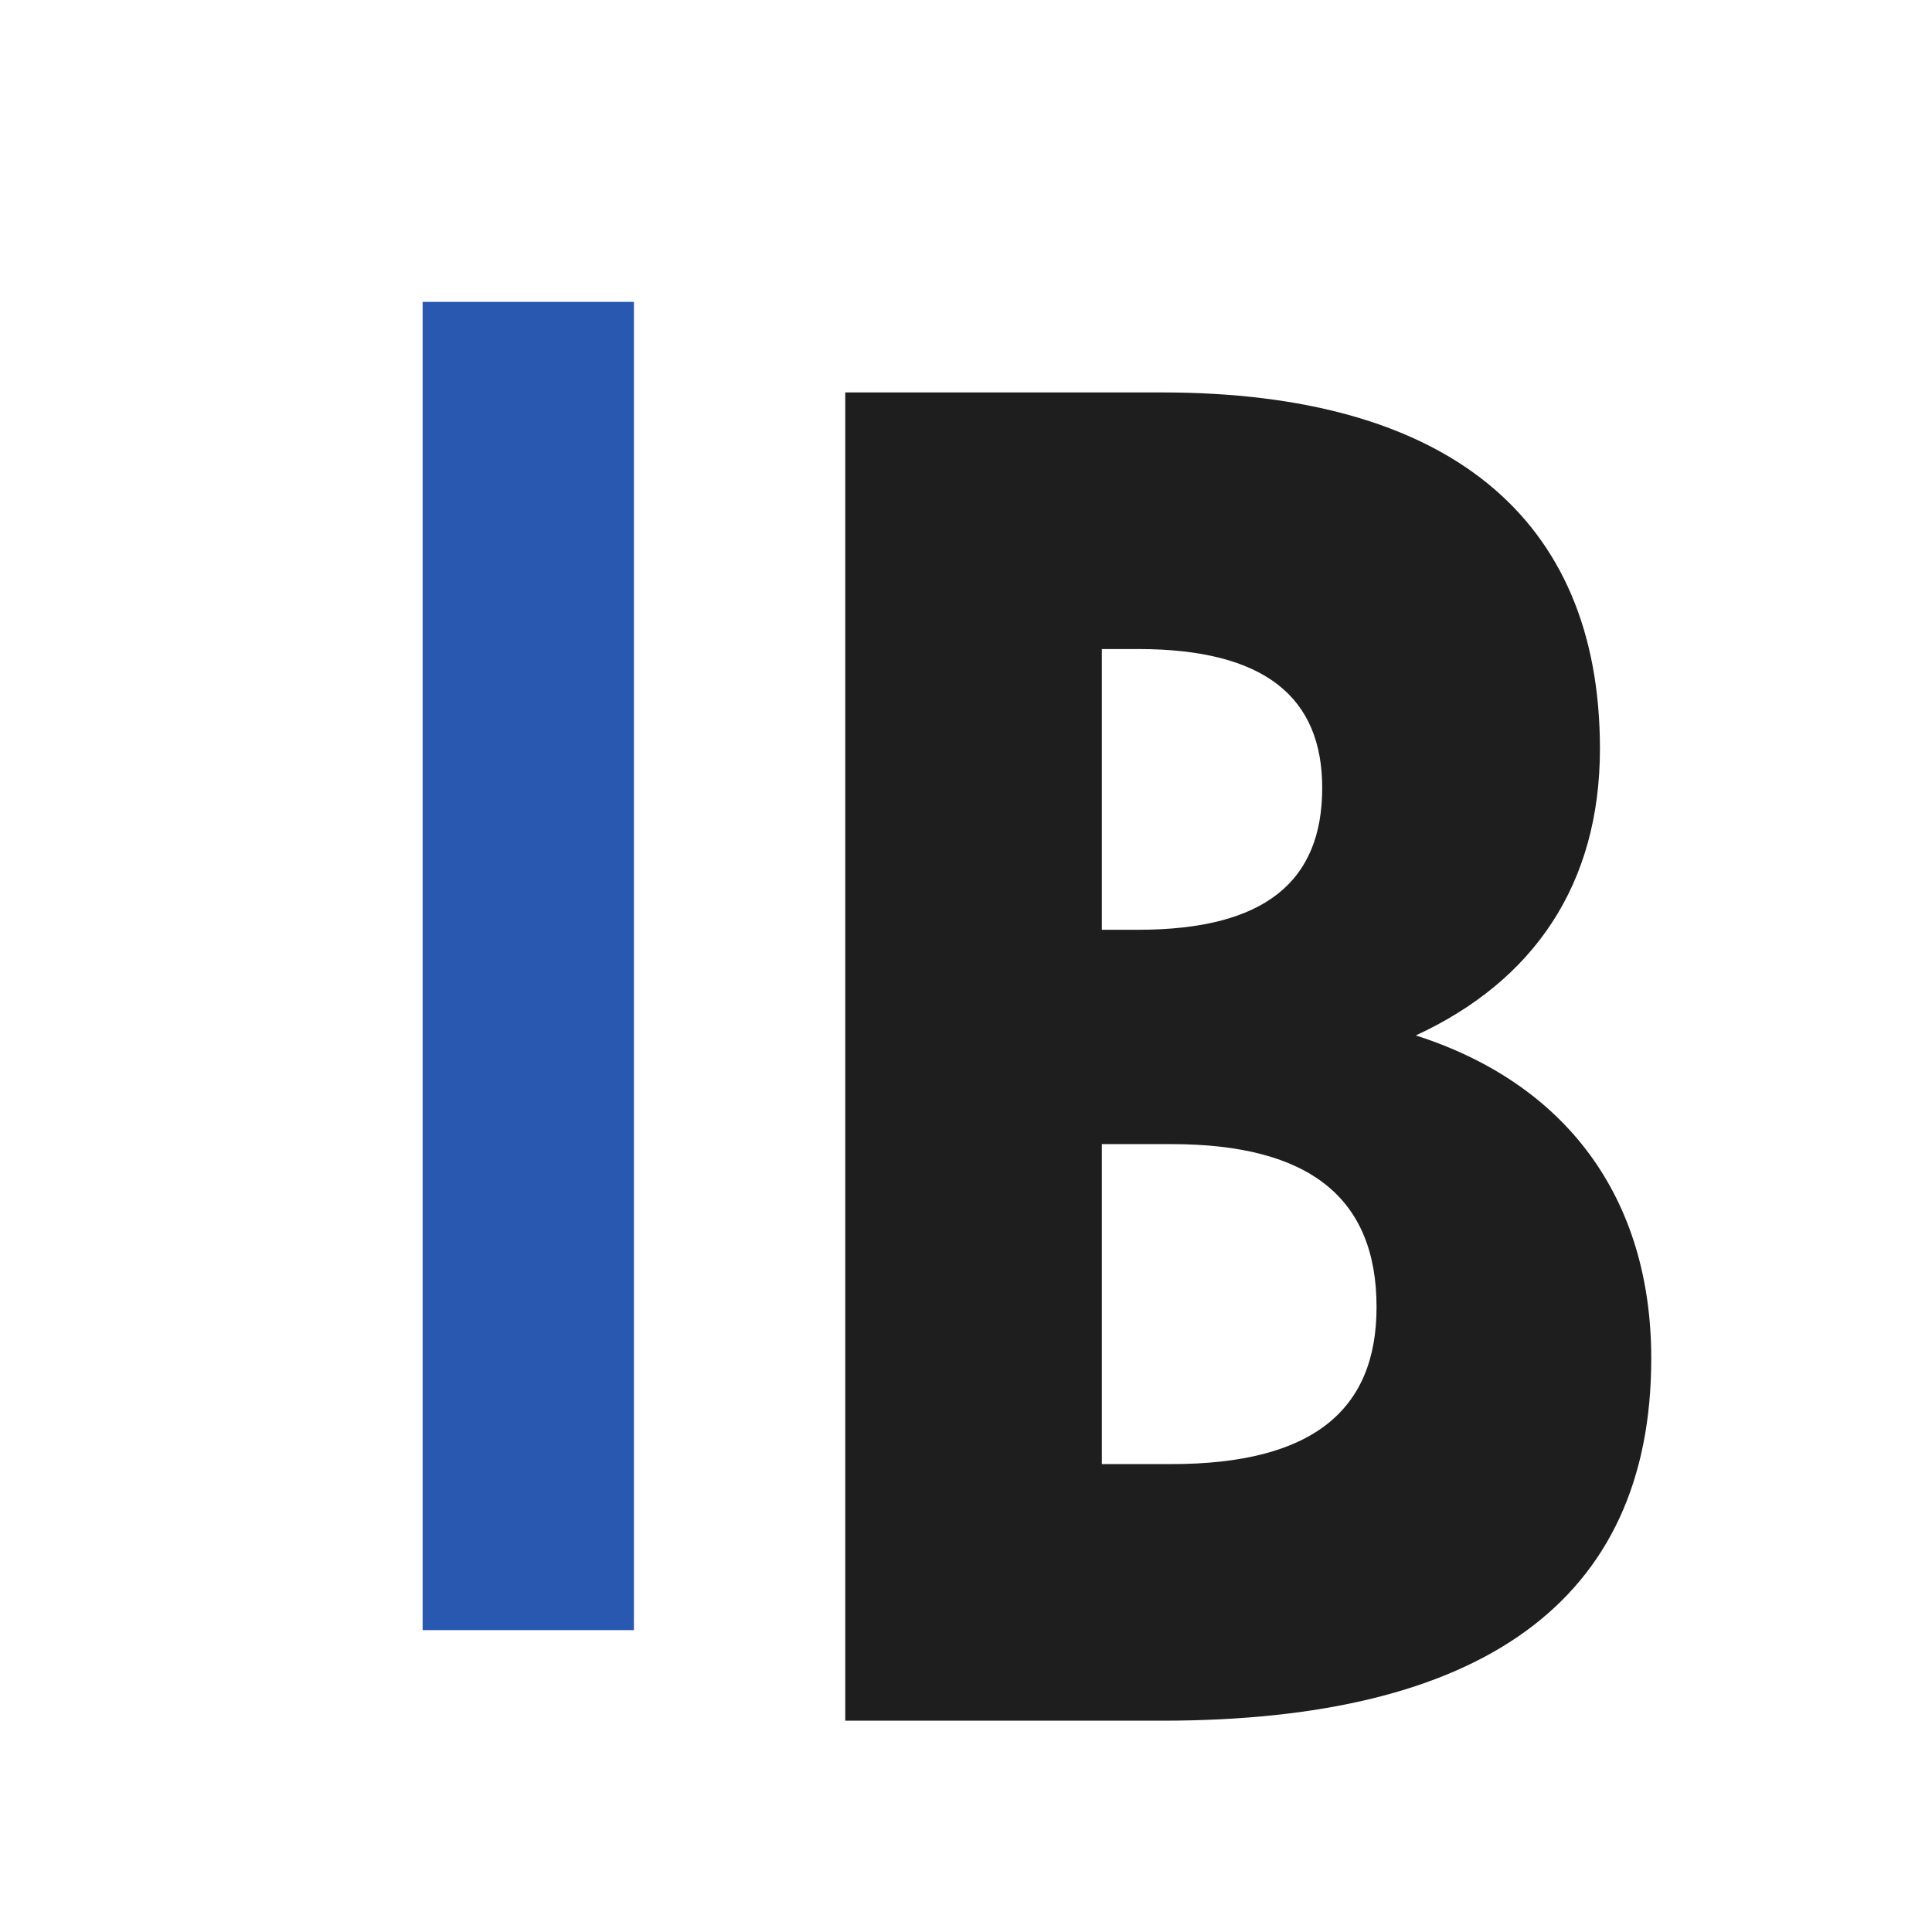
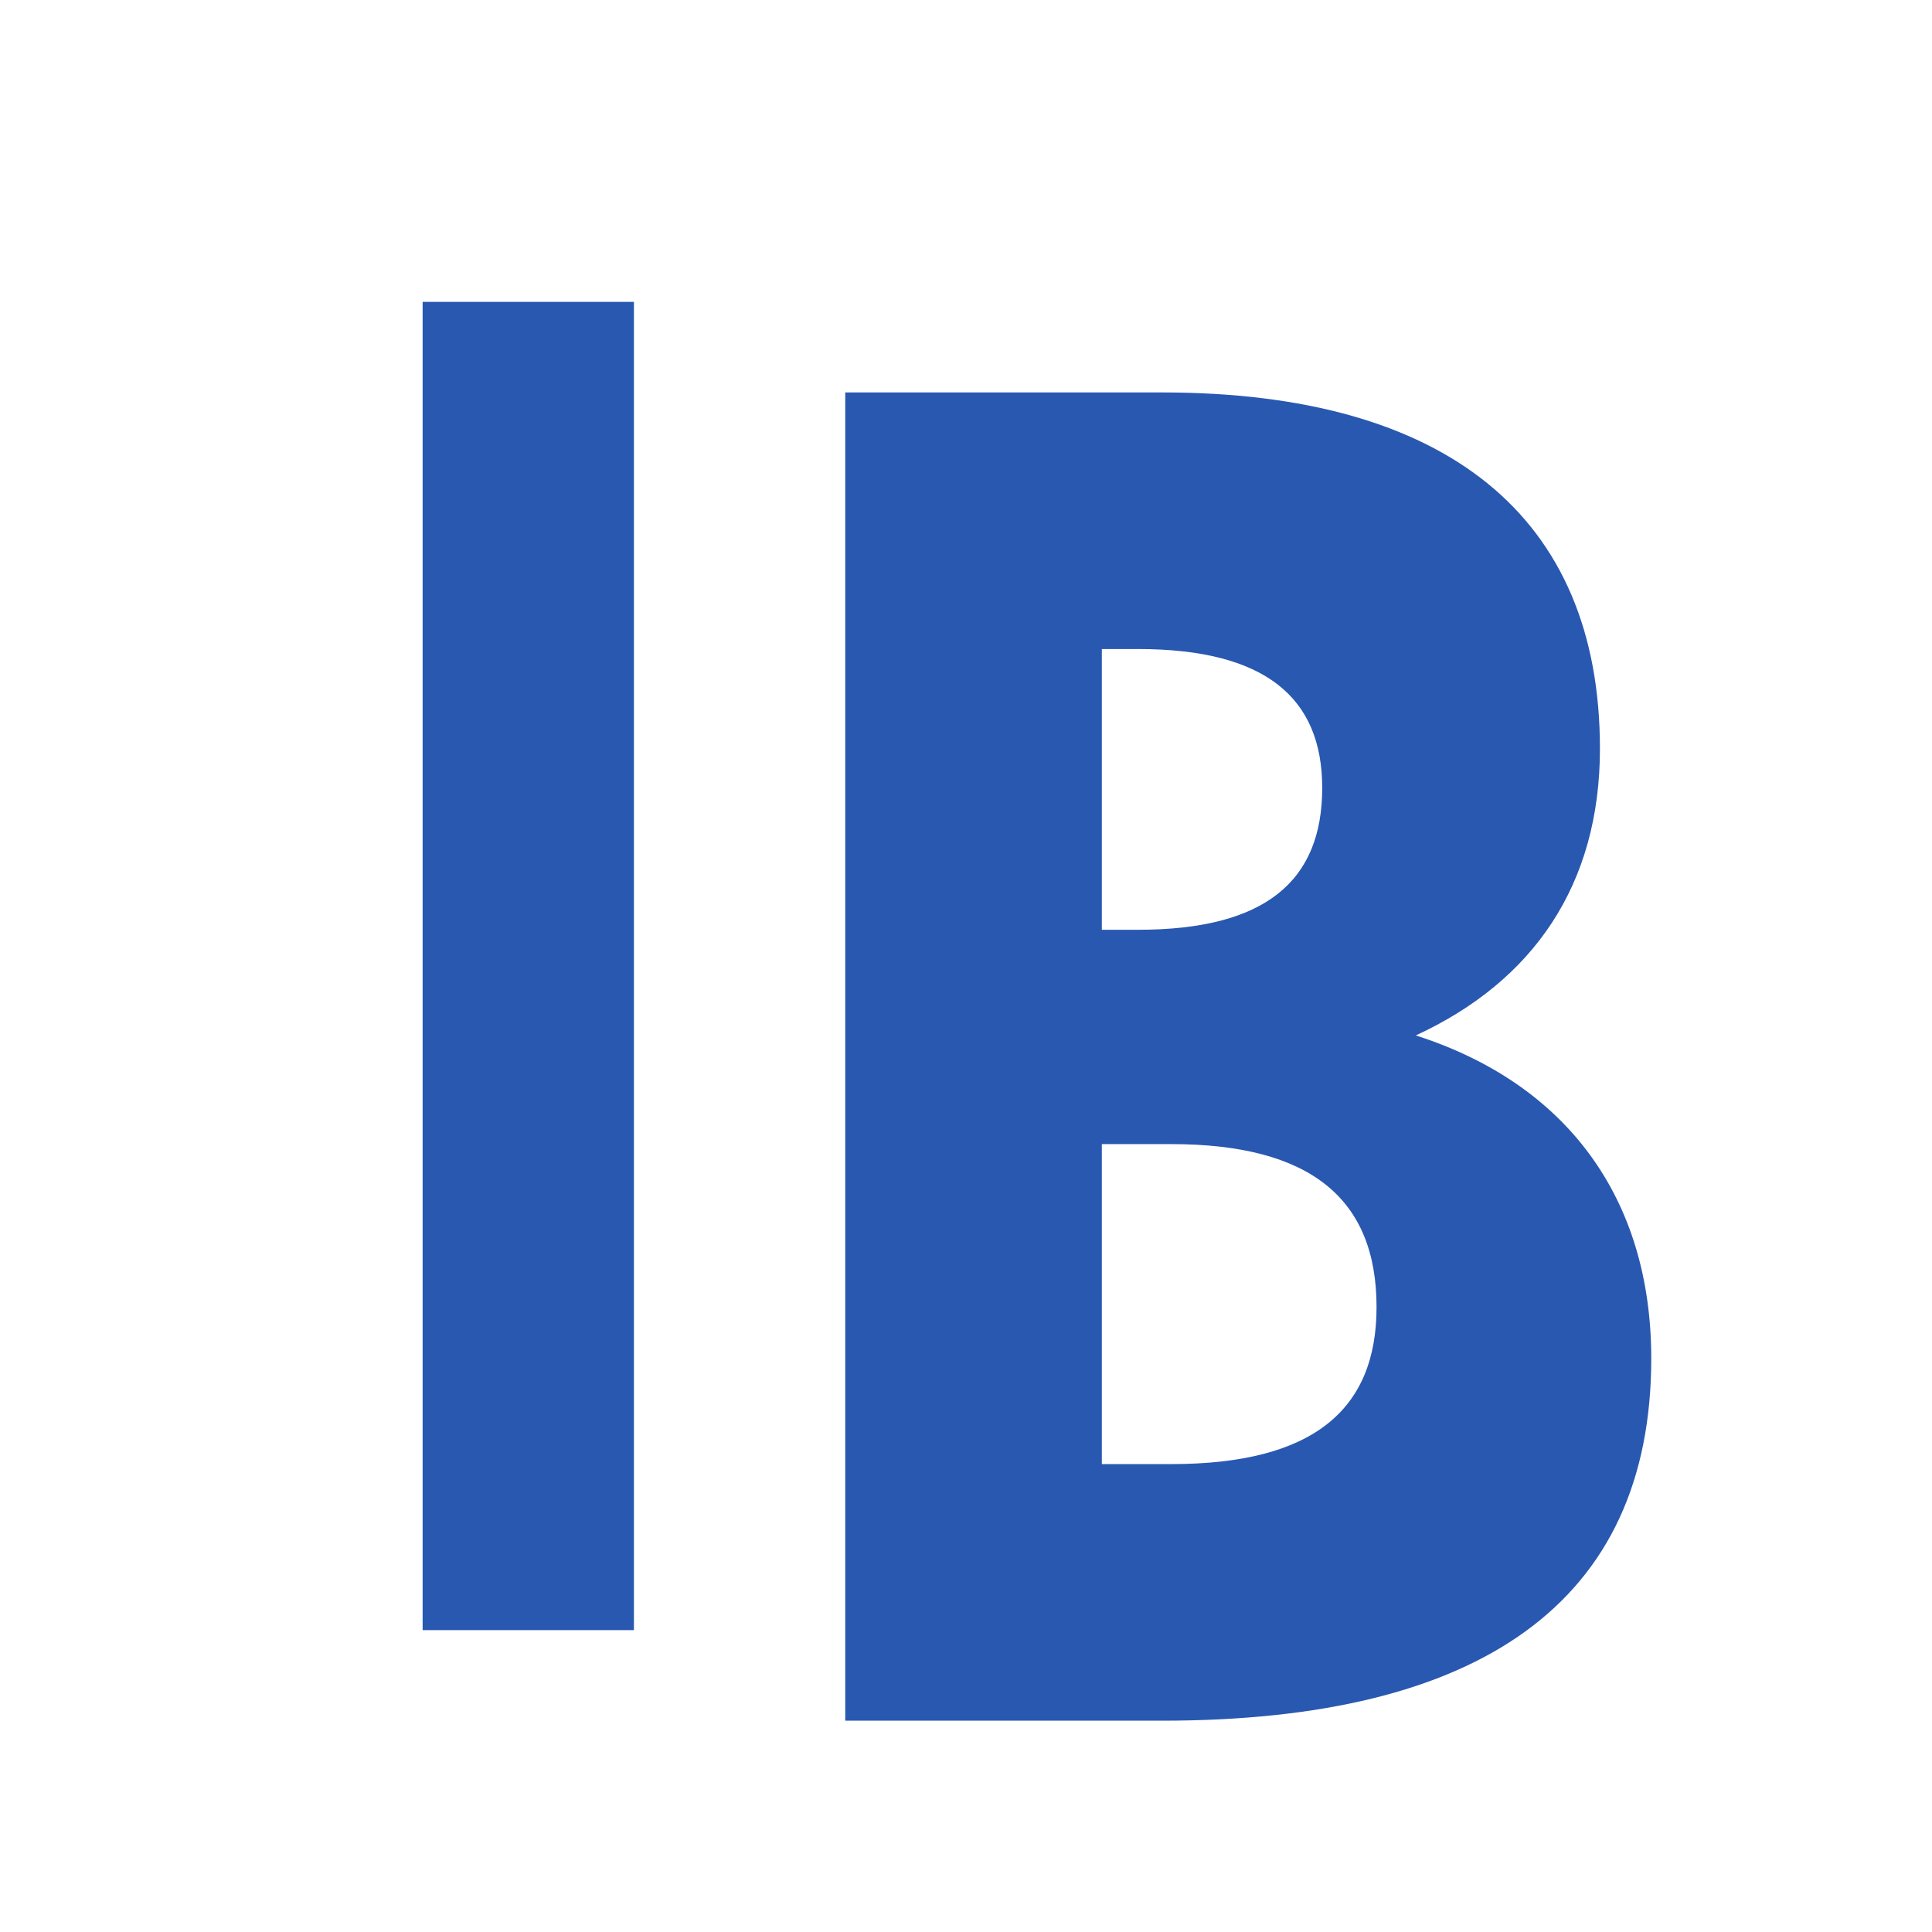
<svg xmlns="http://www.w3.org/2000/svg" viewBox="0 0 64 64">
  <rect width="64" height="64" fill="#FFFFFF" />
  <path d="M14 10h7v44h-7z" fill="#2958B1" />
-   <path d="M28 13h10.5c9.4 0 14.5 4.1 14.5 11.8 0 4.5-2.2 7.7-6.1 9.5 5 1.6 7.8 5.4 7.8 10.7C54.7 53.1 49 57 38.5 57H28V13zm9.7 17.8c4.2 0 6.1-1.6 6.1-4.7 0-3-1.9-4.6-6.1-4.6h-1.2v9.3h1.2zm1.1 17.7c4.7 0 6.8-1.8 6.8-5.2 0-3.6-2.2-5.4-6.8-5.4h-2.3v10.6h2.3z" fill="#1E1E1E" />
+   <path d="M28 13h10.5c9.4 0 14.5 4.1 14.5 11.8 0 4.5-2.2 7.7-6.1 9.5 5 1.6 7.8 5.4 7.8 10.7C54.7 53.1 49 57 38.5 57H28V13zm9.7 17.8c4.2 0 6.1-1.6 6.1-4.7 0-3-1.9-4.6-6.1-4.6h-1.2v9.3h1.2zm1.1 17.7c4.7 0 6.8-1.8 6.8-5.2 0-3.6-2.2-5.4-6.8-5.4h-2.3v10.6h2.3z" fill="#2958B1" />
</svg>
